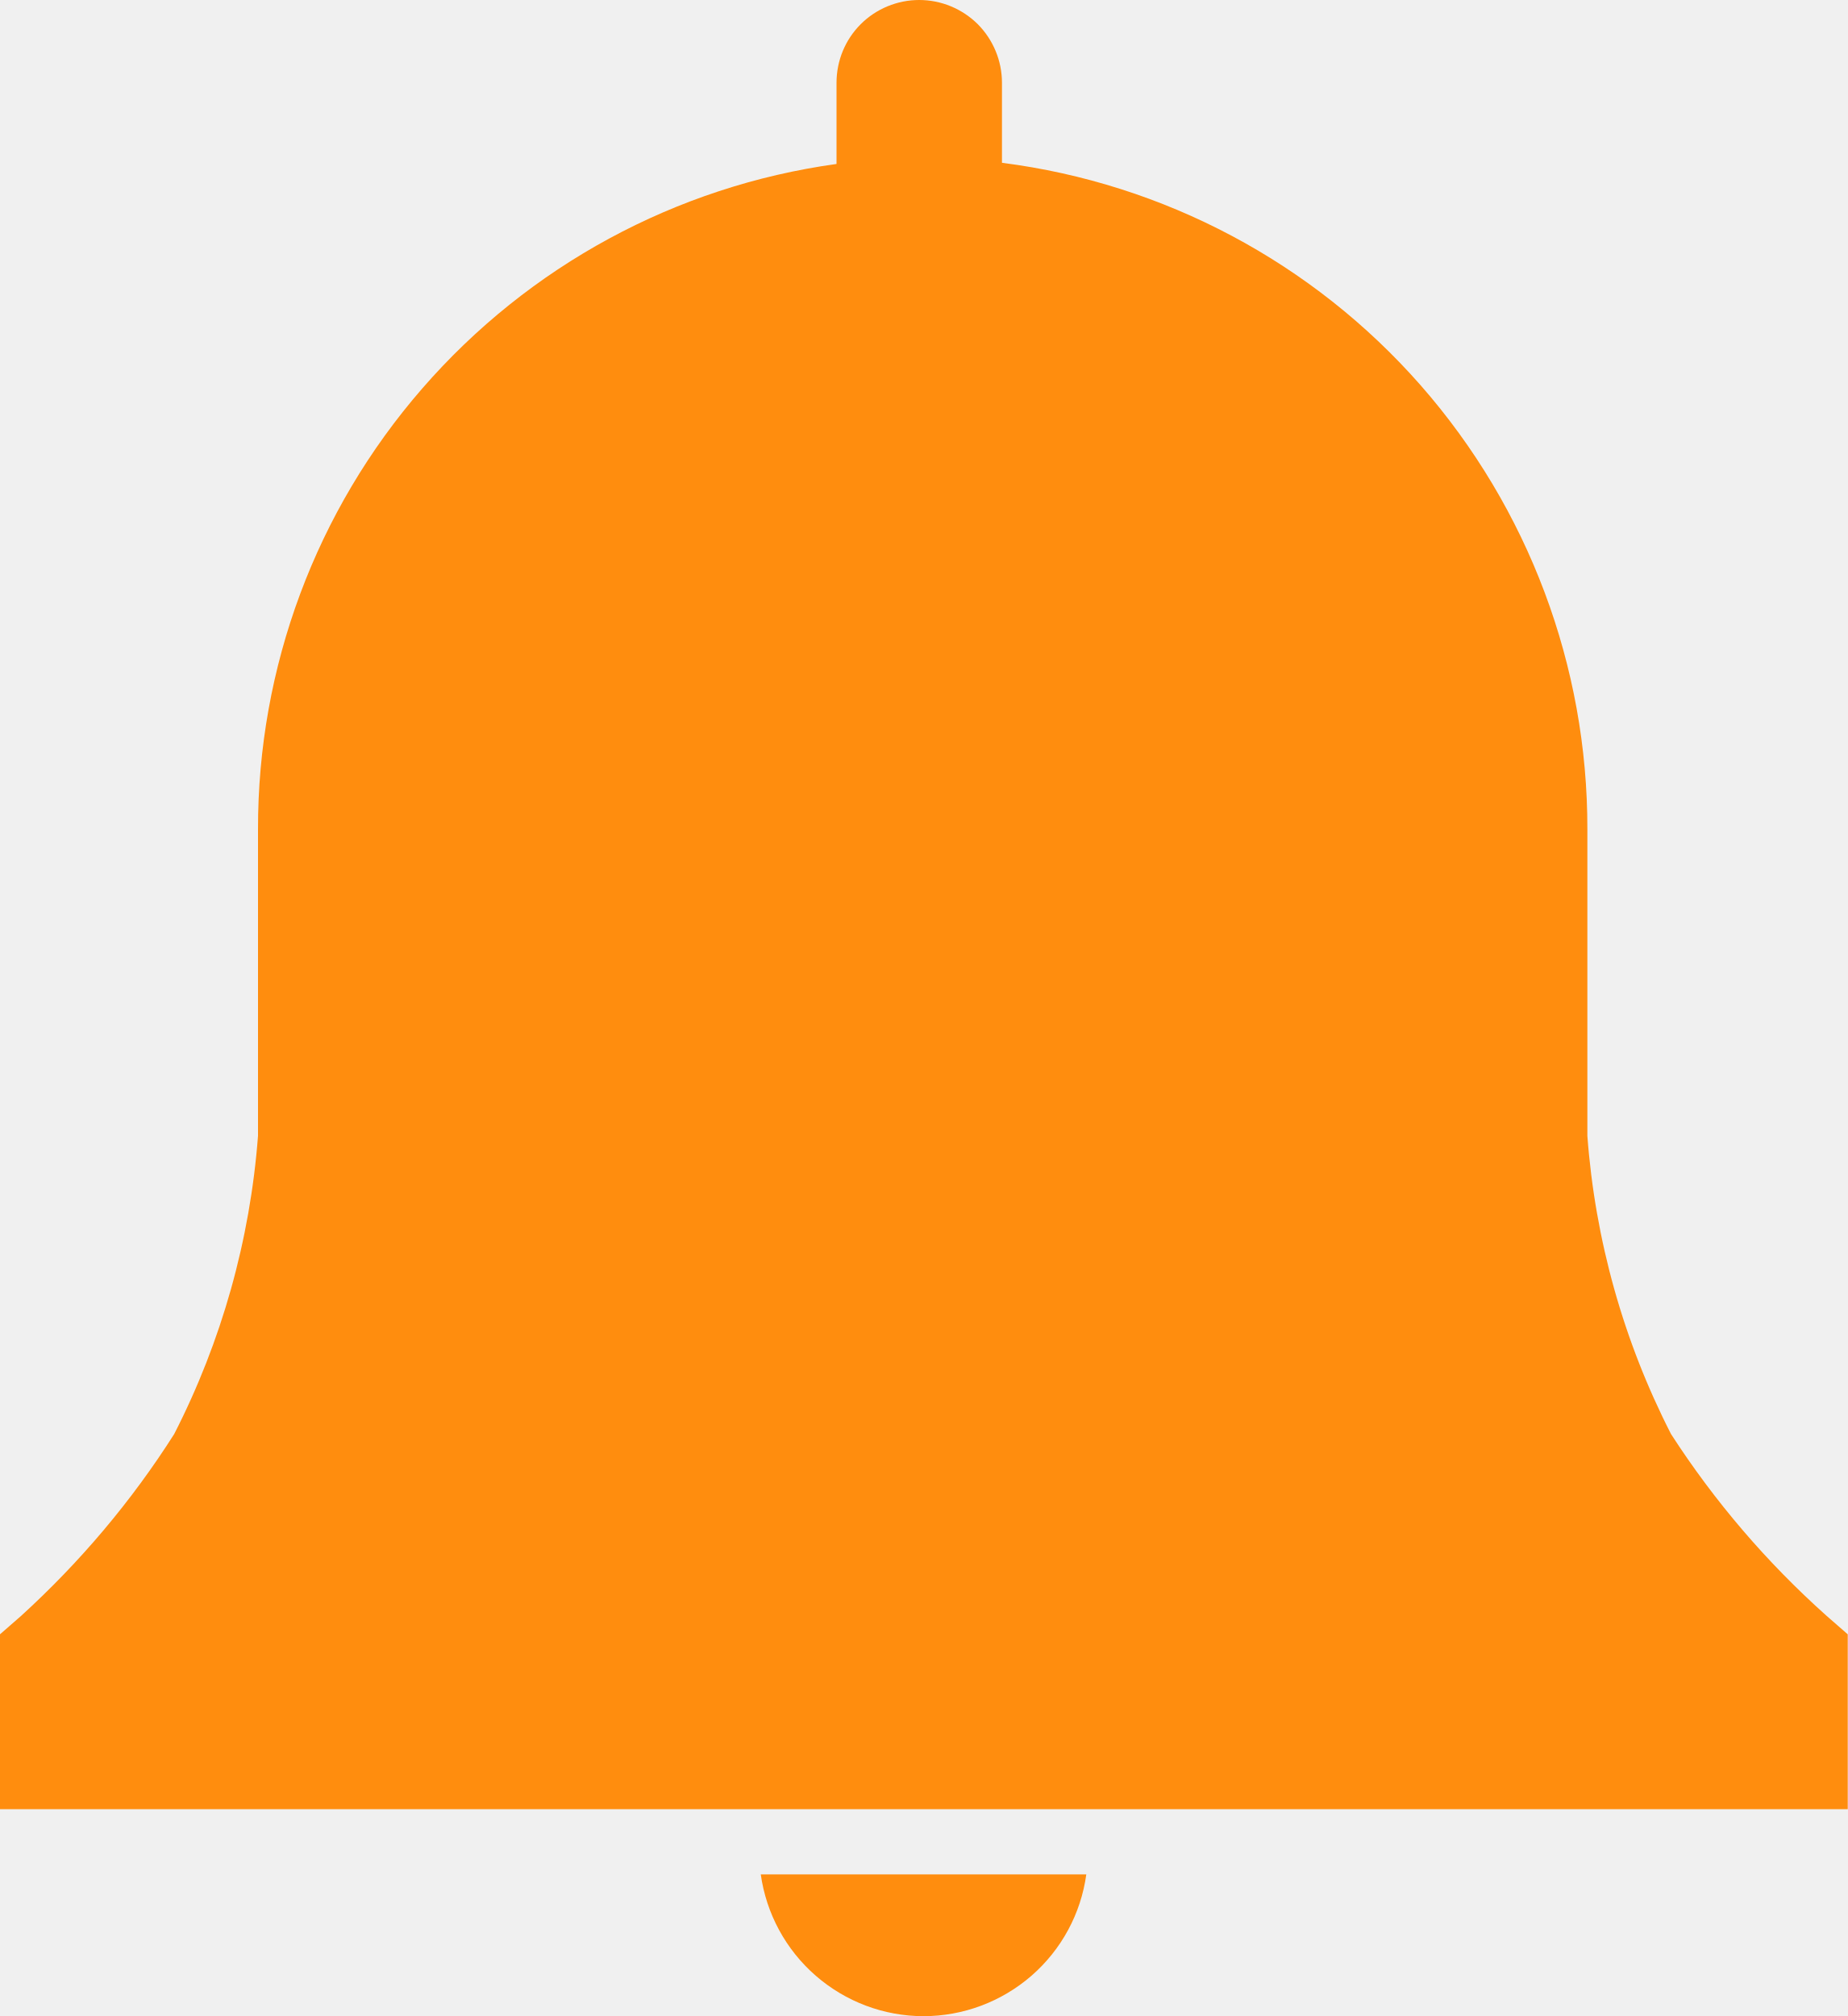
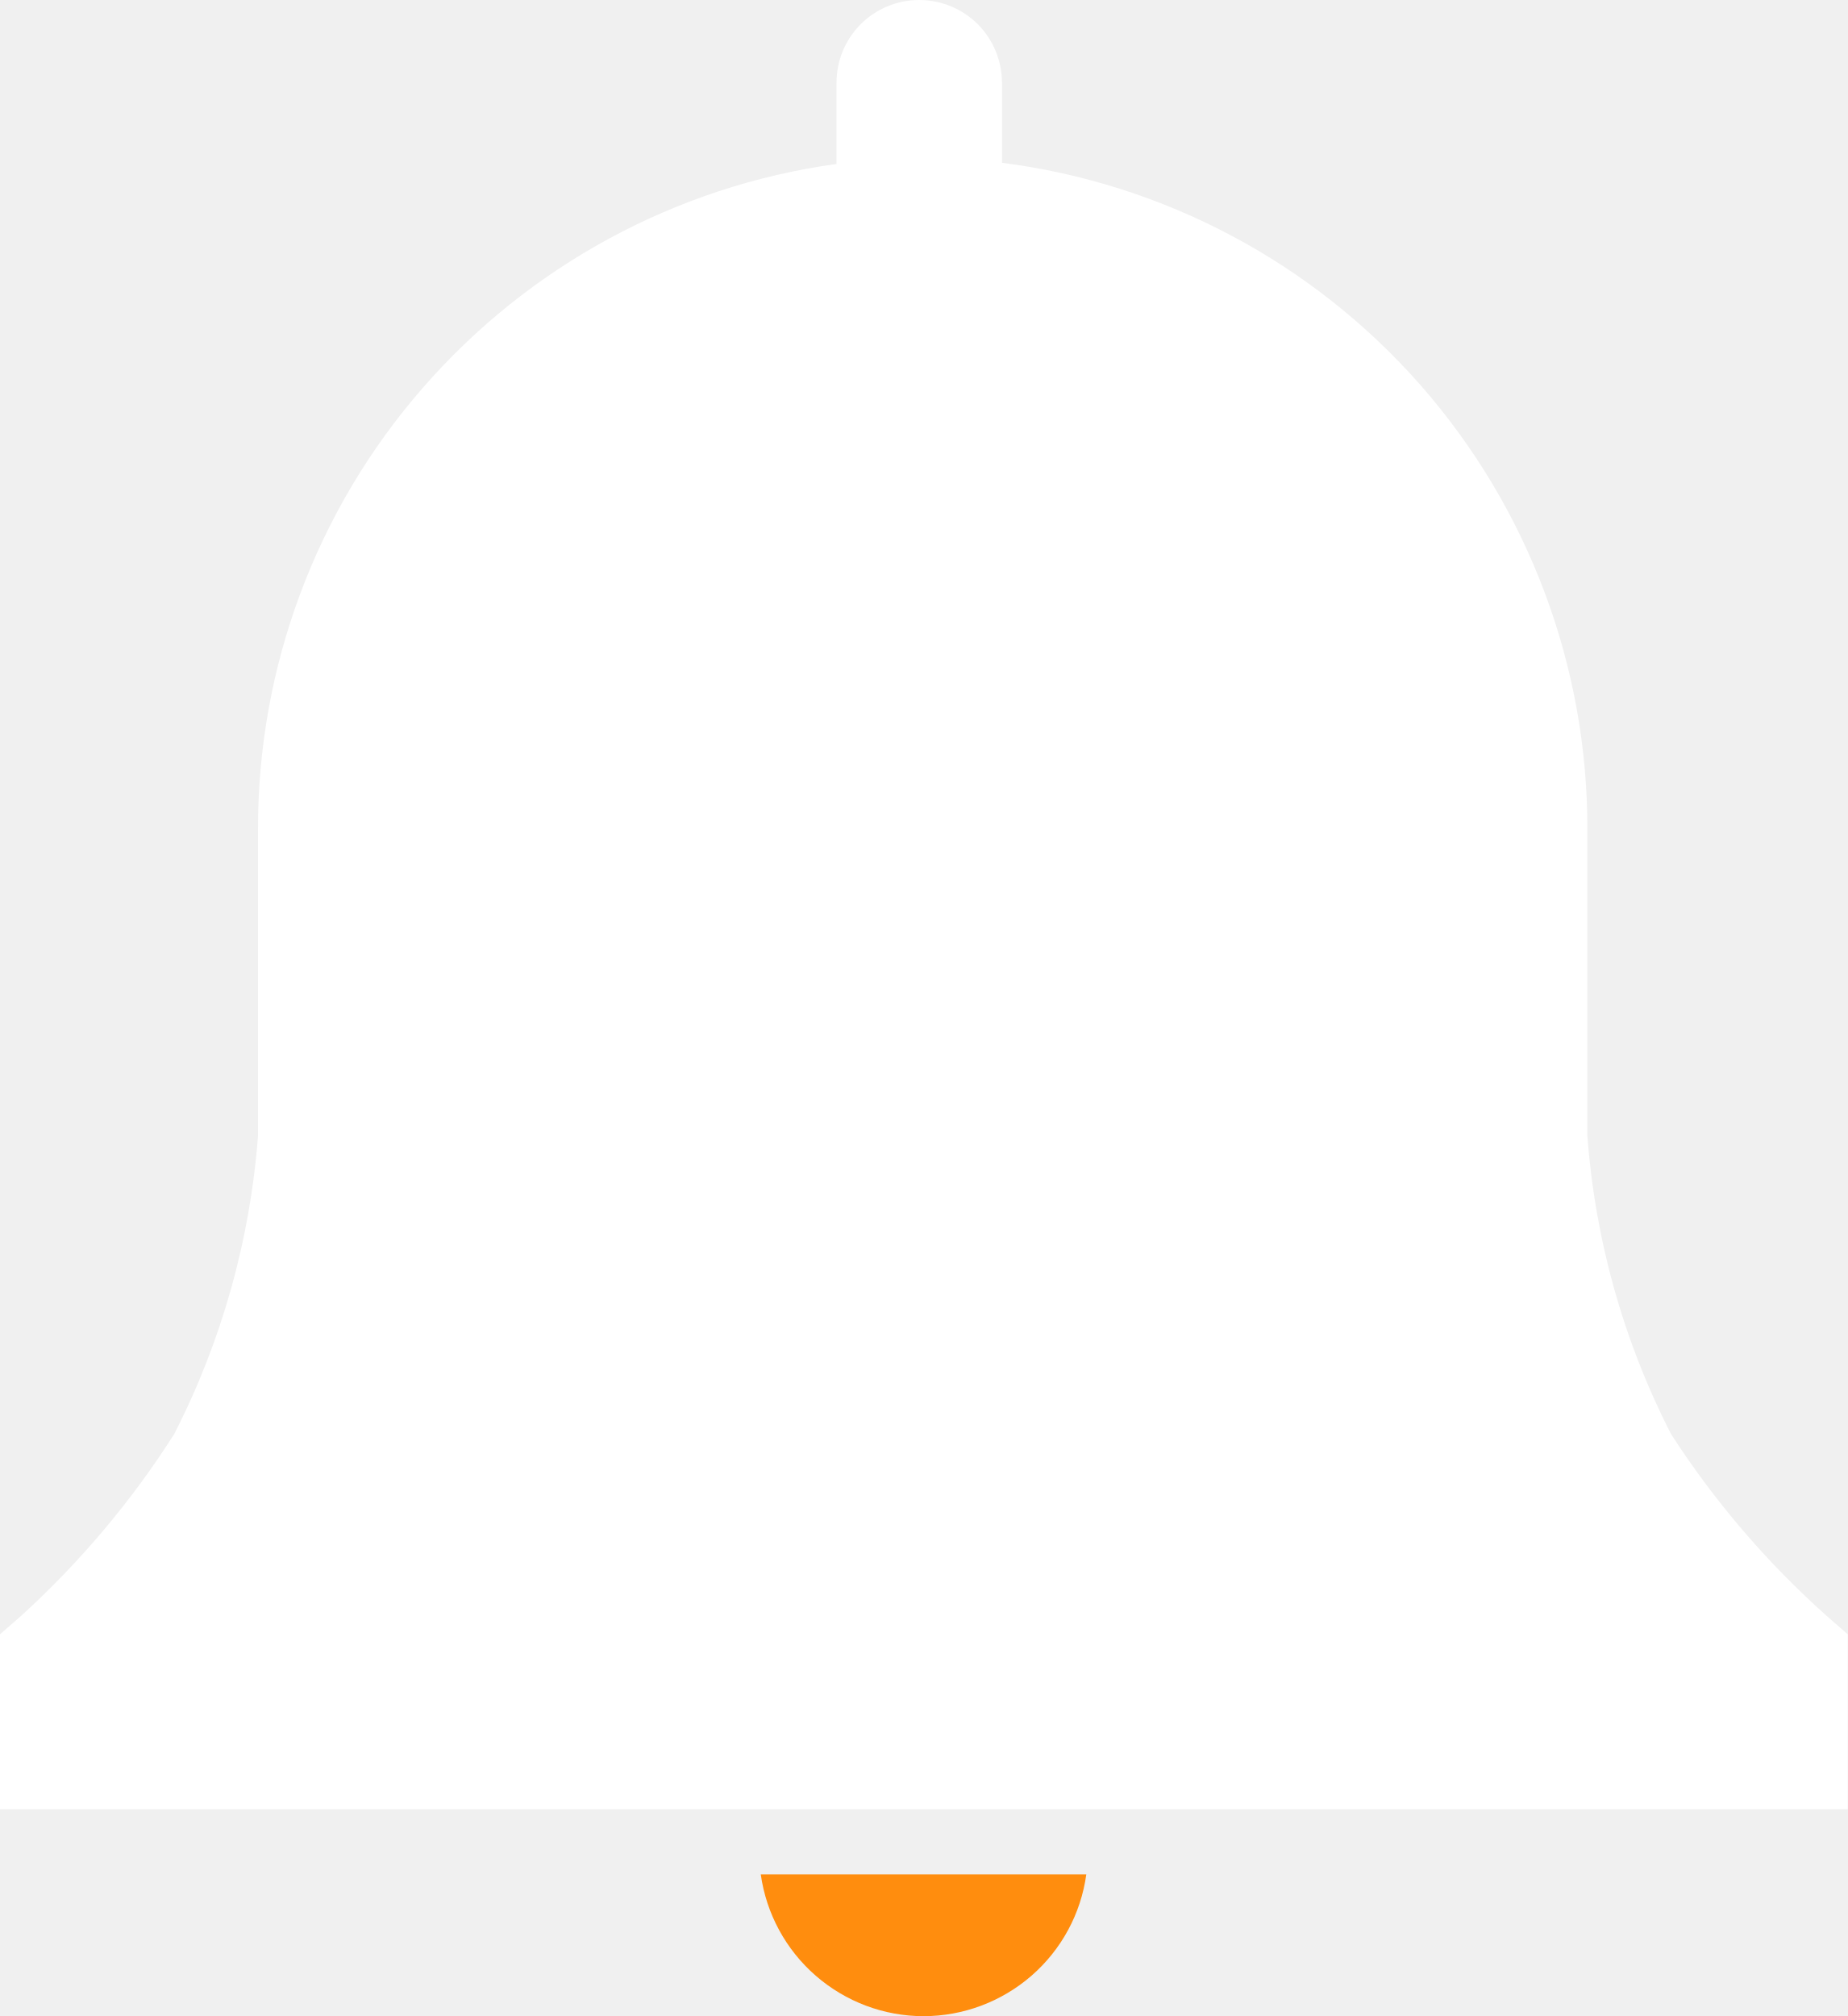
<svg xmlns="http://www.w3.org/2000/svg" width="11" height="12" viewBox="0 0 11 12" fill="none">
-   <path d="M11 9.728L10.874 9.618C10.518 9.3 10.207 8.937 9.948 8.536C9.665 7.983 9.496 7.38 9.45 6.761V4.937C9.452 3.965 9.099 3.025 8.458 2.294C7.816 1.563 6.93 1.092 5.965 0.969V0.493C5.965 0.362 5.913 0.237 5.821 0.144C5.728 0.052 5.603 0 5.472 0C5.342 0 5.216 0.052 5.124 0.144C5.031 0.237 4.98 0.362 4.98 0.493V0.976C4.024 1.108 3.148 1.583 2.515 2.311C1.881 3.039 1.534 3.972 1.536 4.937V6.761C1.489 7.38 1.32 7.983 1.037 8.536C0.783 8.936 0.476 9.299 0.126 9.618L0 9.728V10.769H11V9.728Z" fill="#FF8D0E" />
+   <path d="M11 9.728L10.874 9.618C10.518 9.3 10.207 8.937 9.948 8.536C9.665 7.983 9.496 7.38 9.45 6.761V4.937C9.452 3.965 9.099 3.025 8.458 2.294C7.816 1.563 6.93 1.092 5.965 0.969V0.493C5.965 0.362 5.913 0.237 5.821 0.144C5.728 0.052 5.603 0 5.472 0C5.342 0 5.216 0.052 5.124 0.144C5.031 0.237 4.98 0.362 4.98 0.493V0.976C4.024 1.108 3.148 1.583 2.515 2.311C1.881 3.039 1.534 3.972 1.536 4.937V6.761C1.489 7.38 1.32 7.983 1.037 8.536C0.783 8.936 0.476 9.299 0.126 9.618L0 9.728V10.769H11V9.728Z" fill="#FFFFFF" />
  <path d="M4.529 11.157C4.562 11.391 4.678 11.605 4.856 11.76C5.034 11.915 5.262 12.001 5.498 12.001C5.734 12.001 5.963 11.915 6.141 11.76C6.319 11.605 6.435 11.391 6.467 11.157H4.529Z" fill="#FF8D0E" />
</svg>
